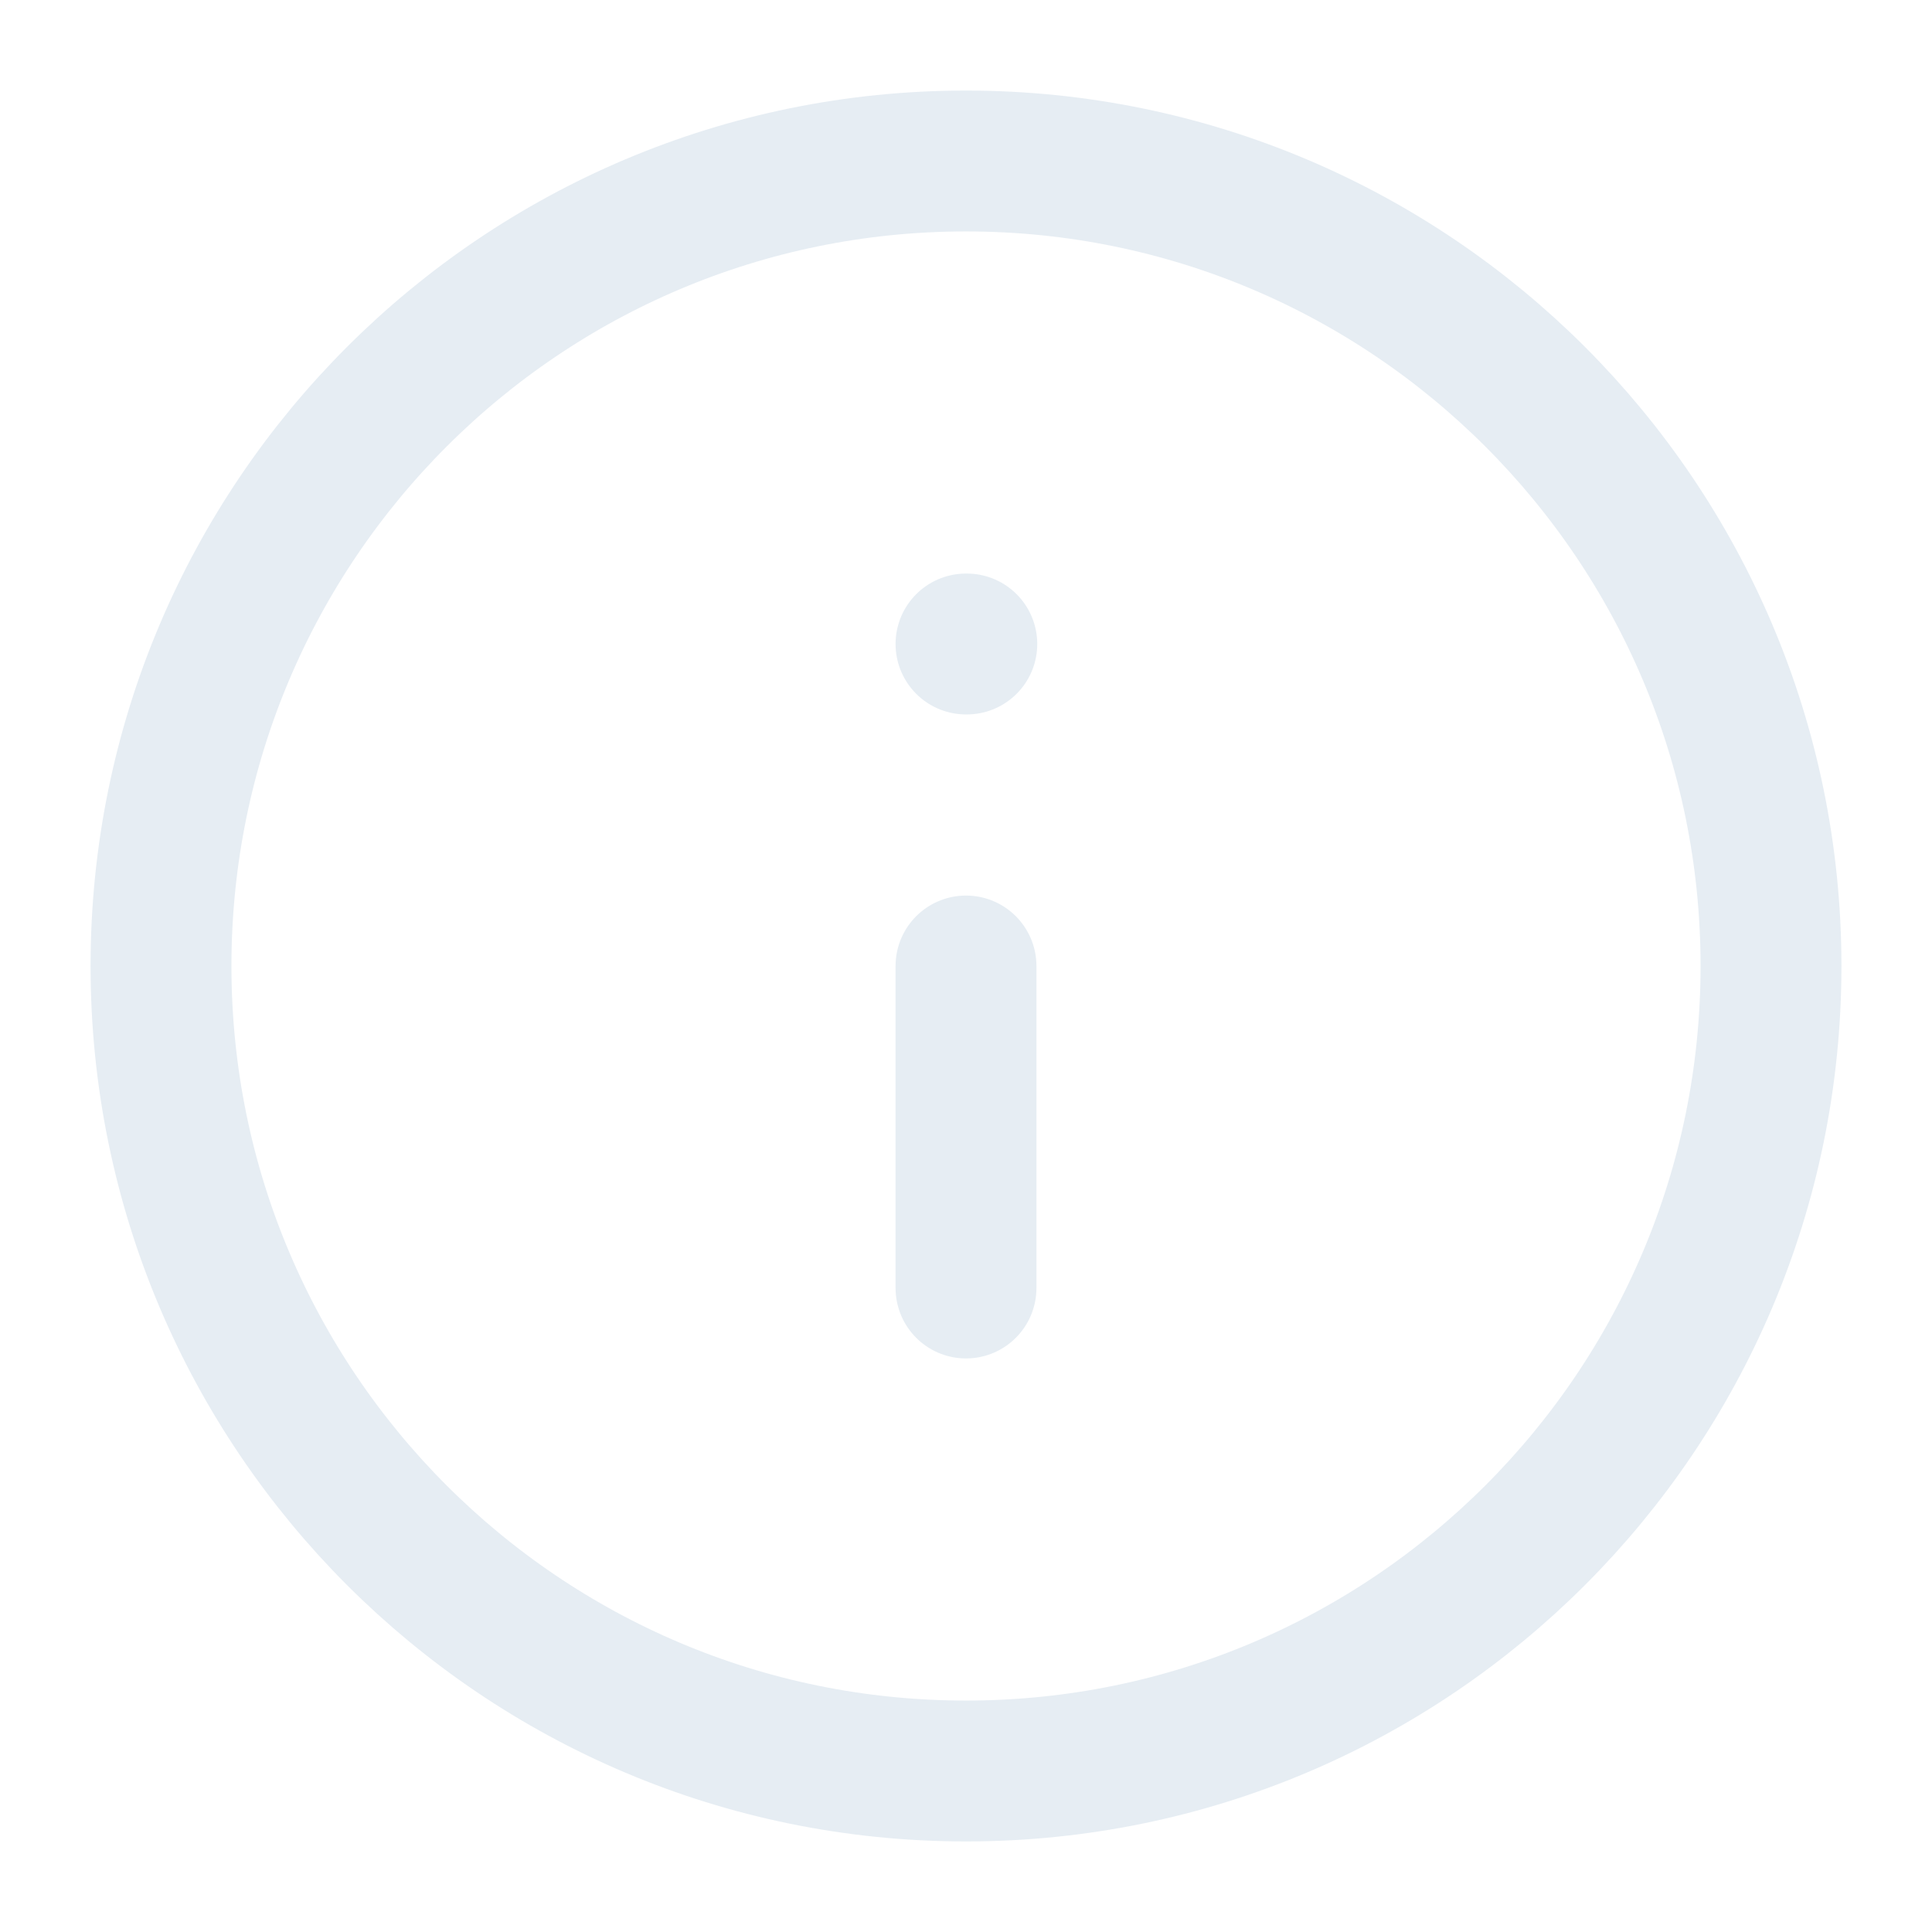
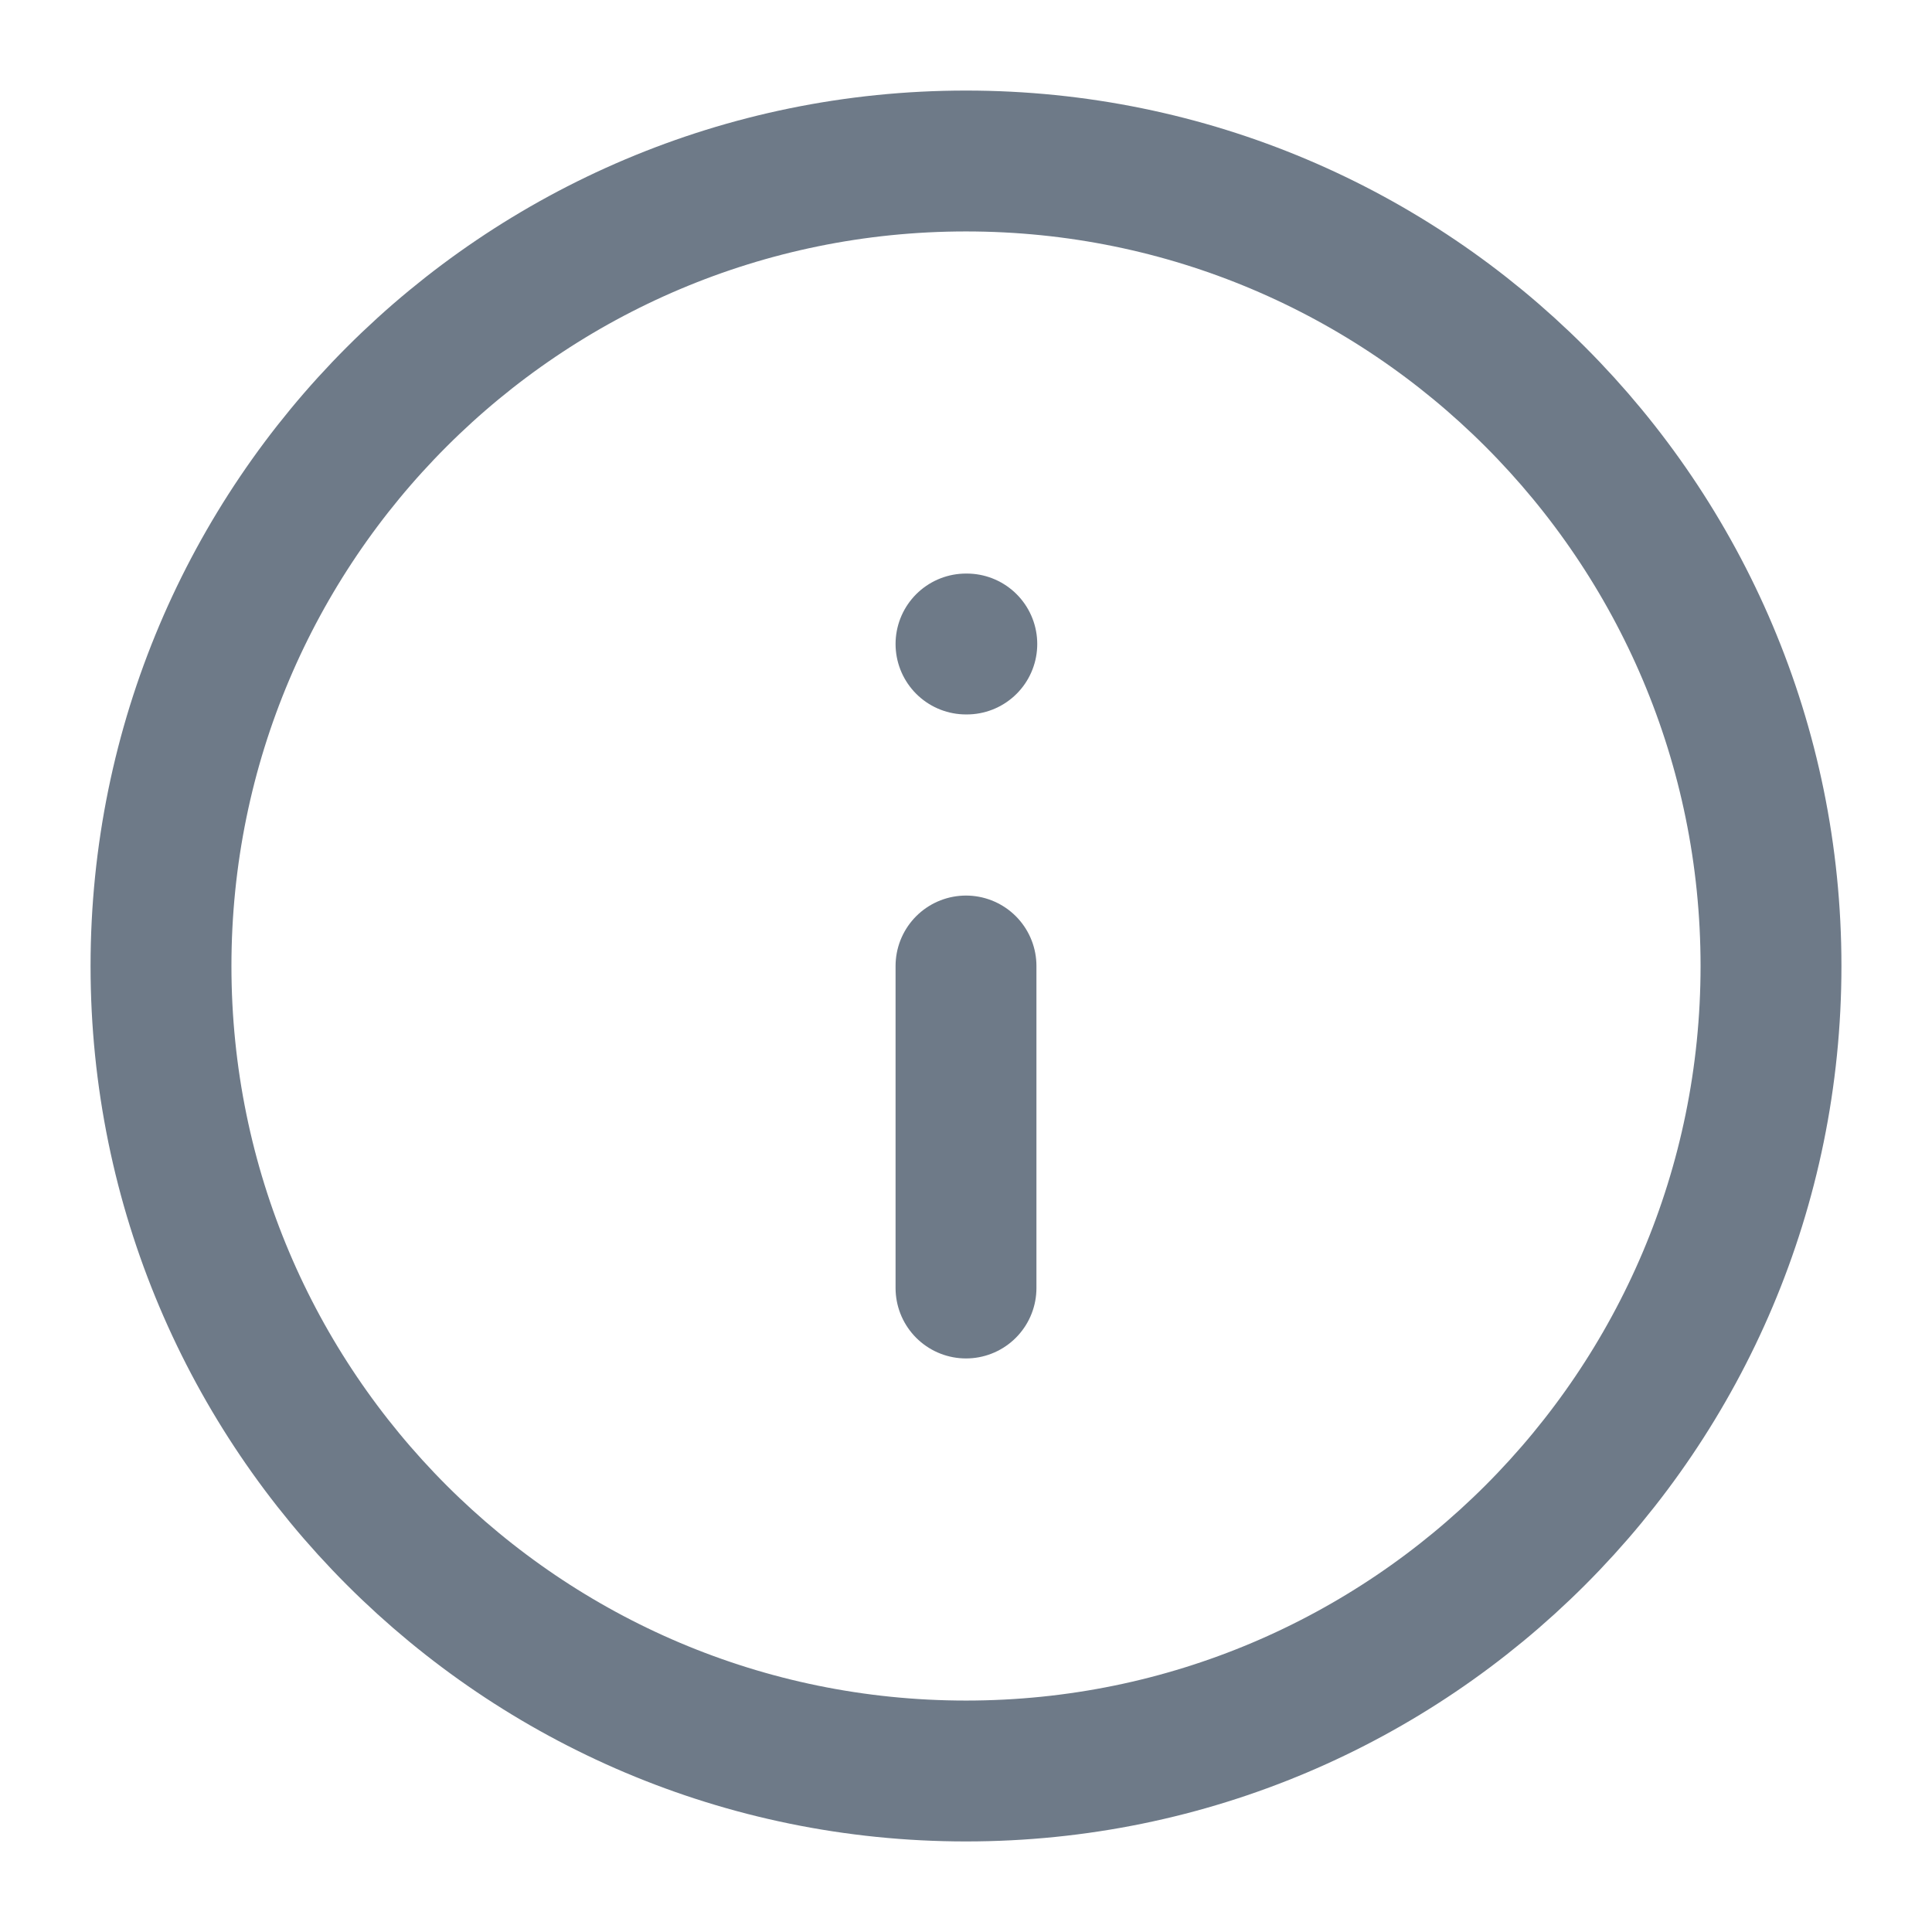
<svg xmlns="http://www.w3.org/2000/svg" viewBox="0 0 24 24" width="24" height="24">
-   <style type="text/css" id="current-color-scheme">.ColorScheme-Text{color:#e6edf3;}</style>
+   <style type="text/css" id="current-color-scheme">.ColorScheme-Text{color:#6e7a88;}</style>
  <g class="ColorScheme-Text" fill="none" stroke="currentColor" stroke-width="1.75" stroke-linecap="round" stroke-linejoin="round">
    <circle cx="12" cy="12" r="10" />
    <path d="M12 16v-4" />
    <path d="M12 8h.01" />
  </g>
</svg>
